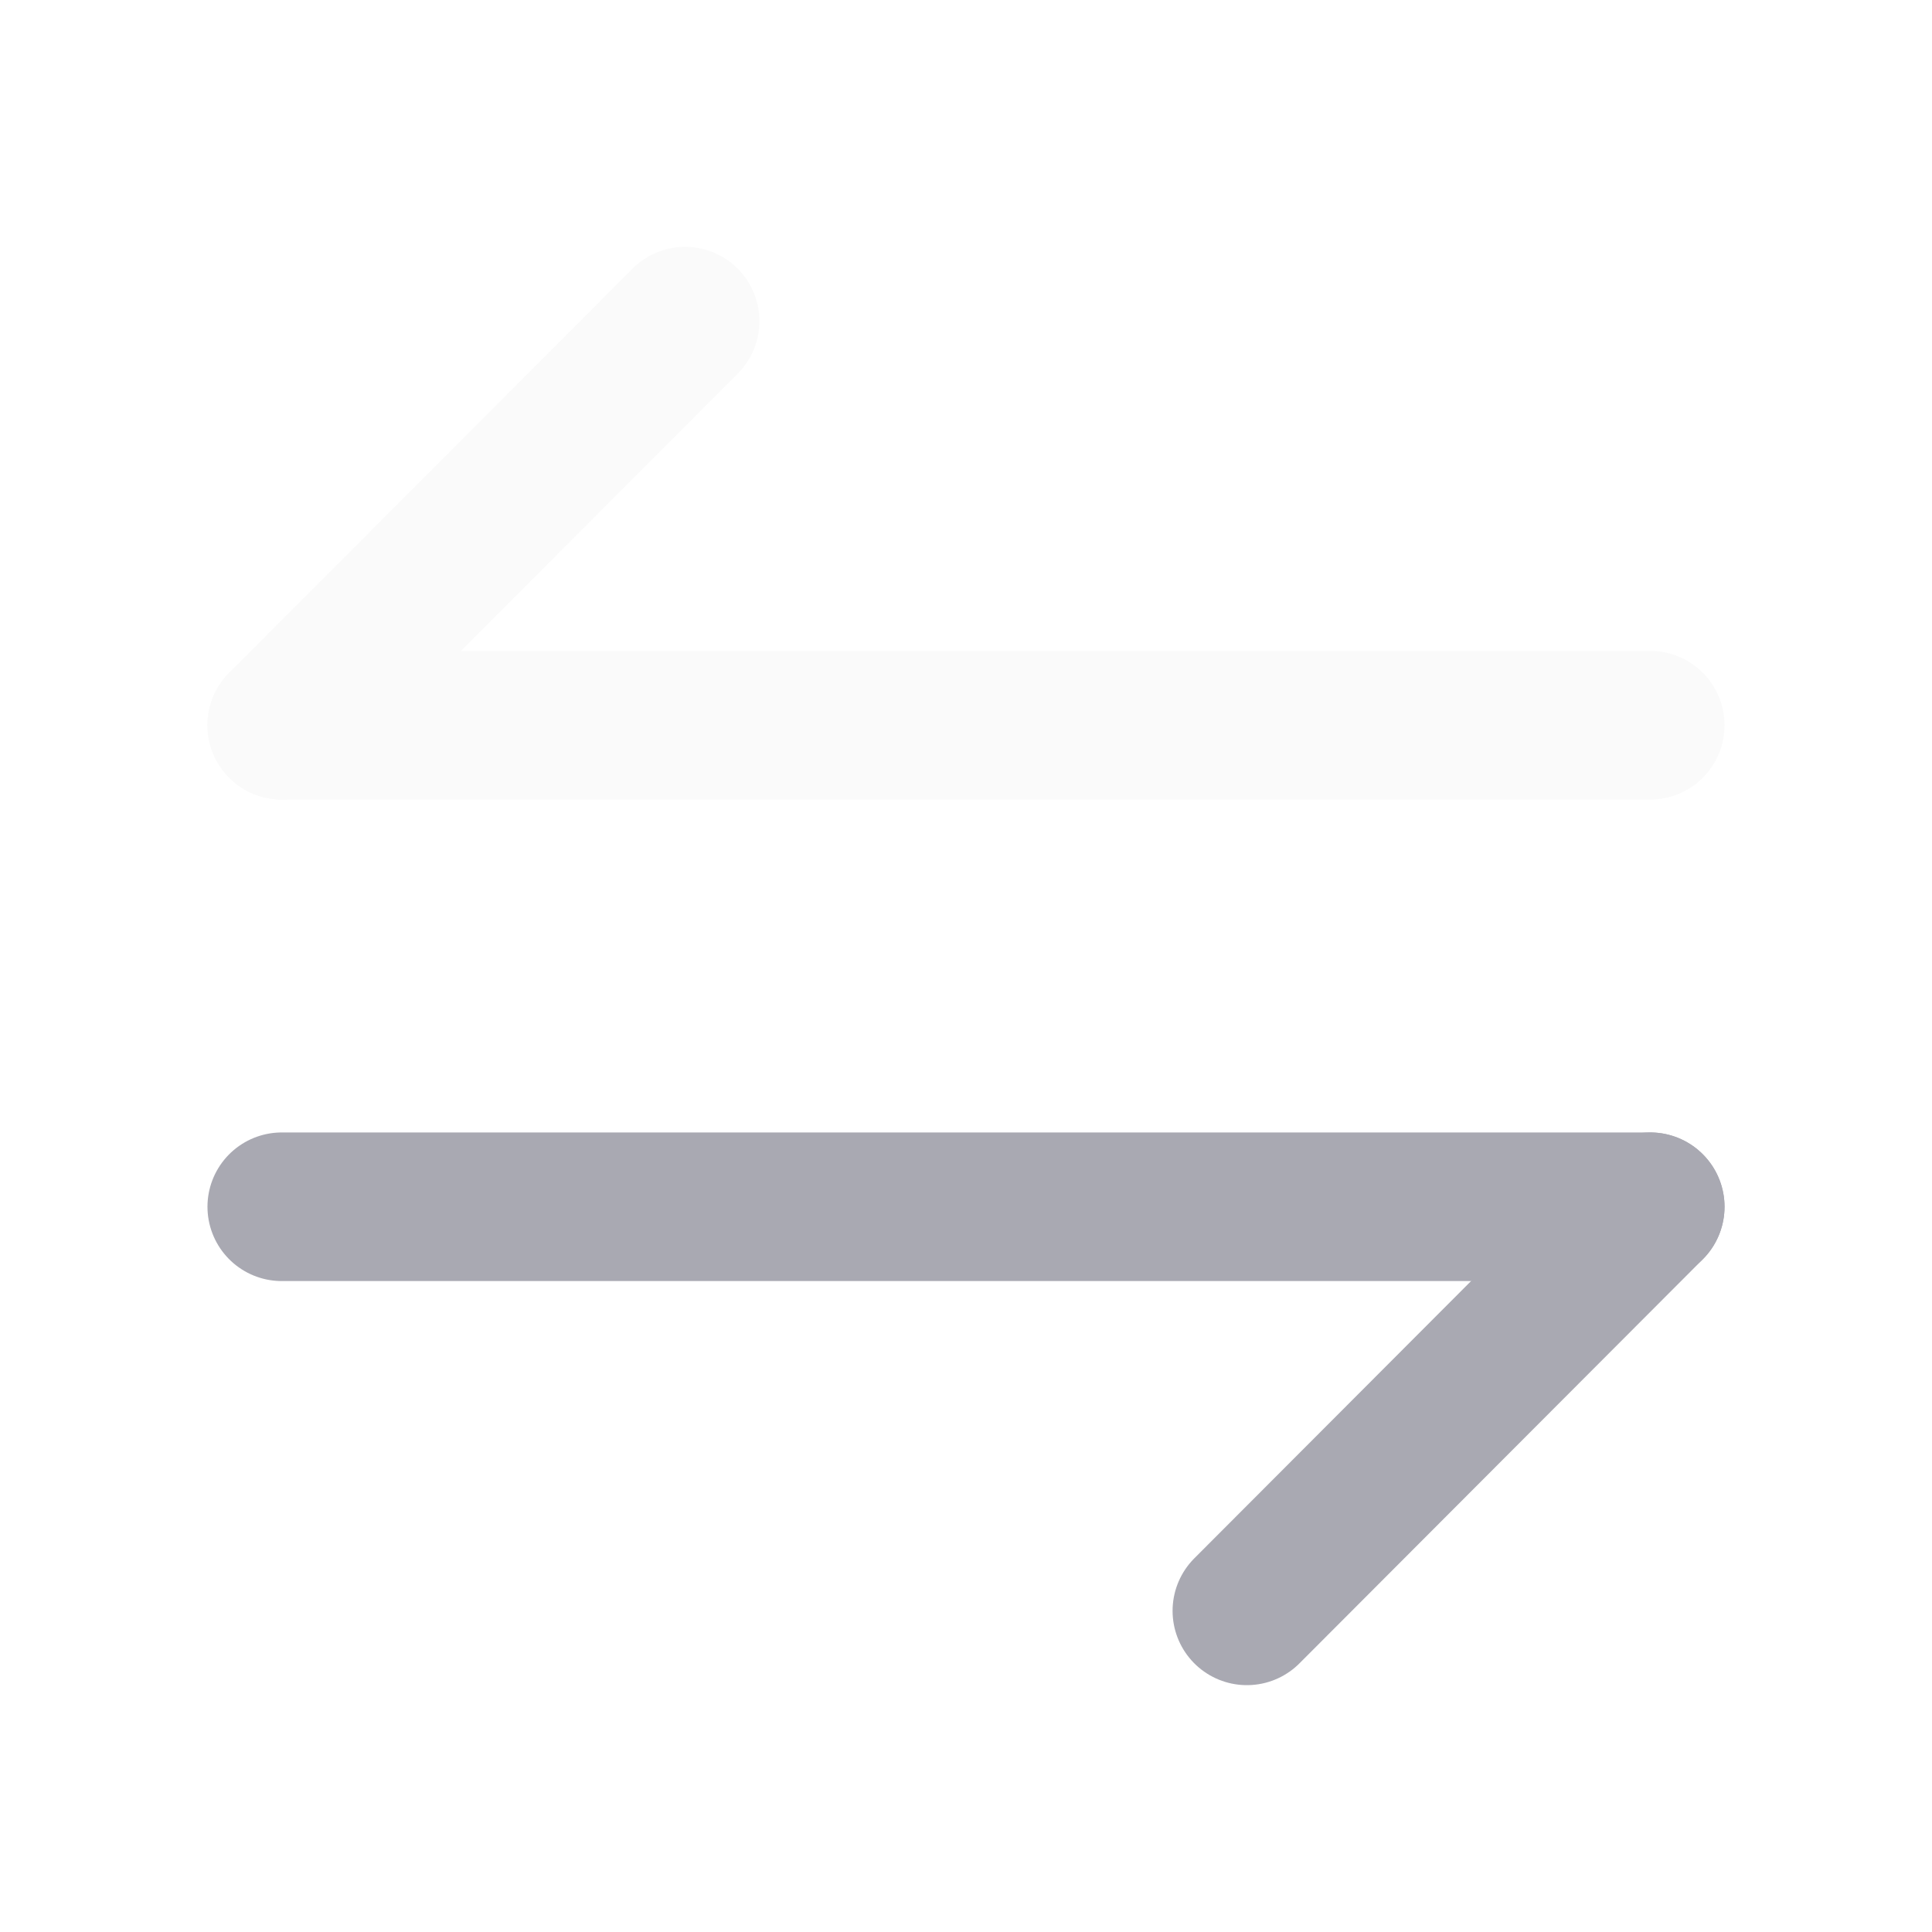
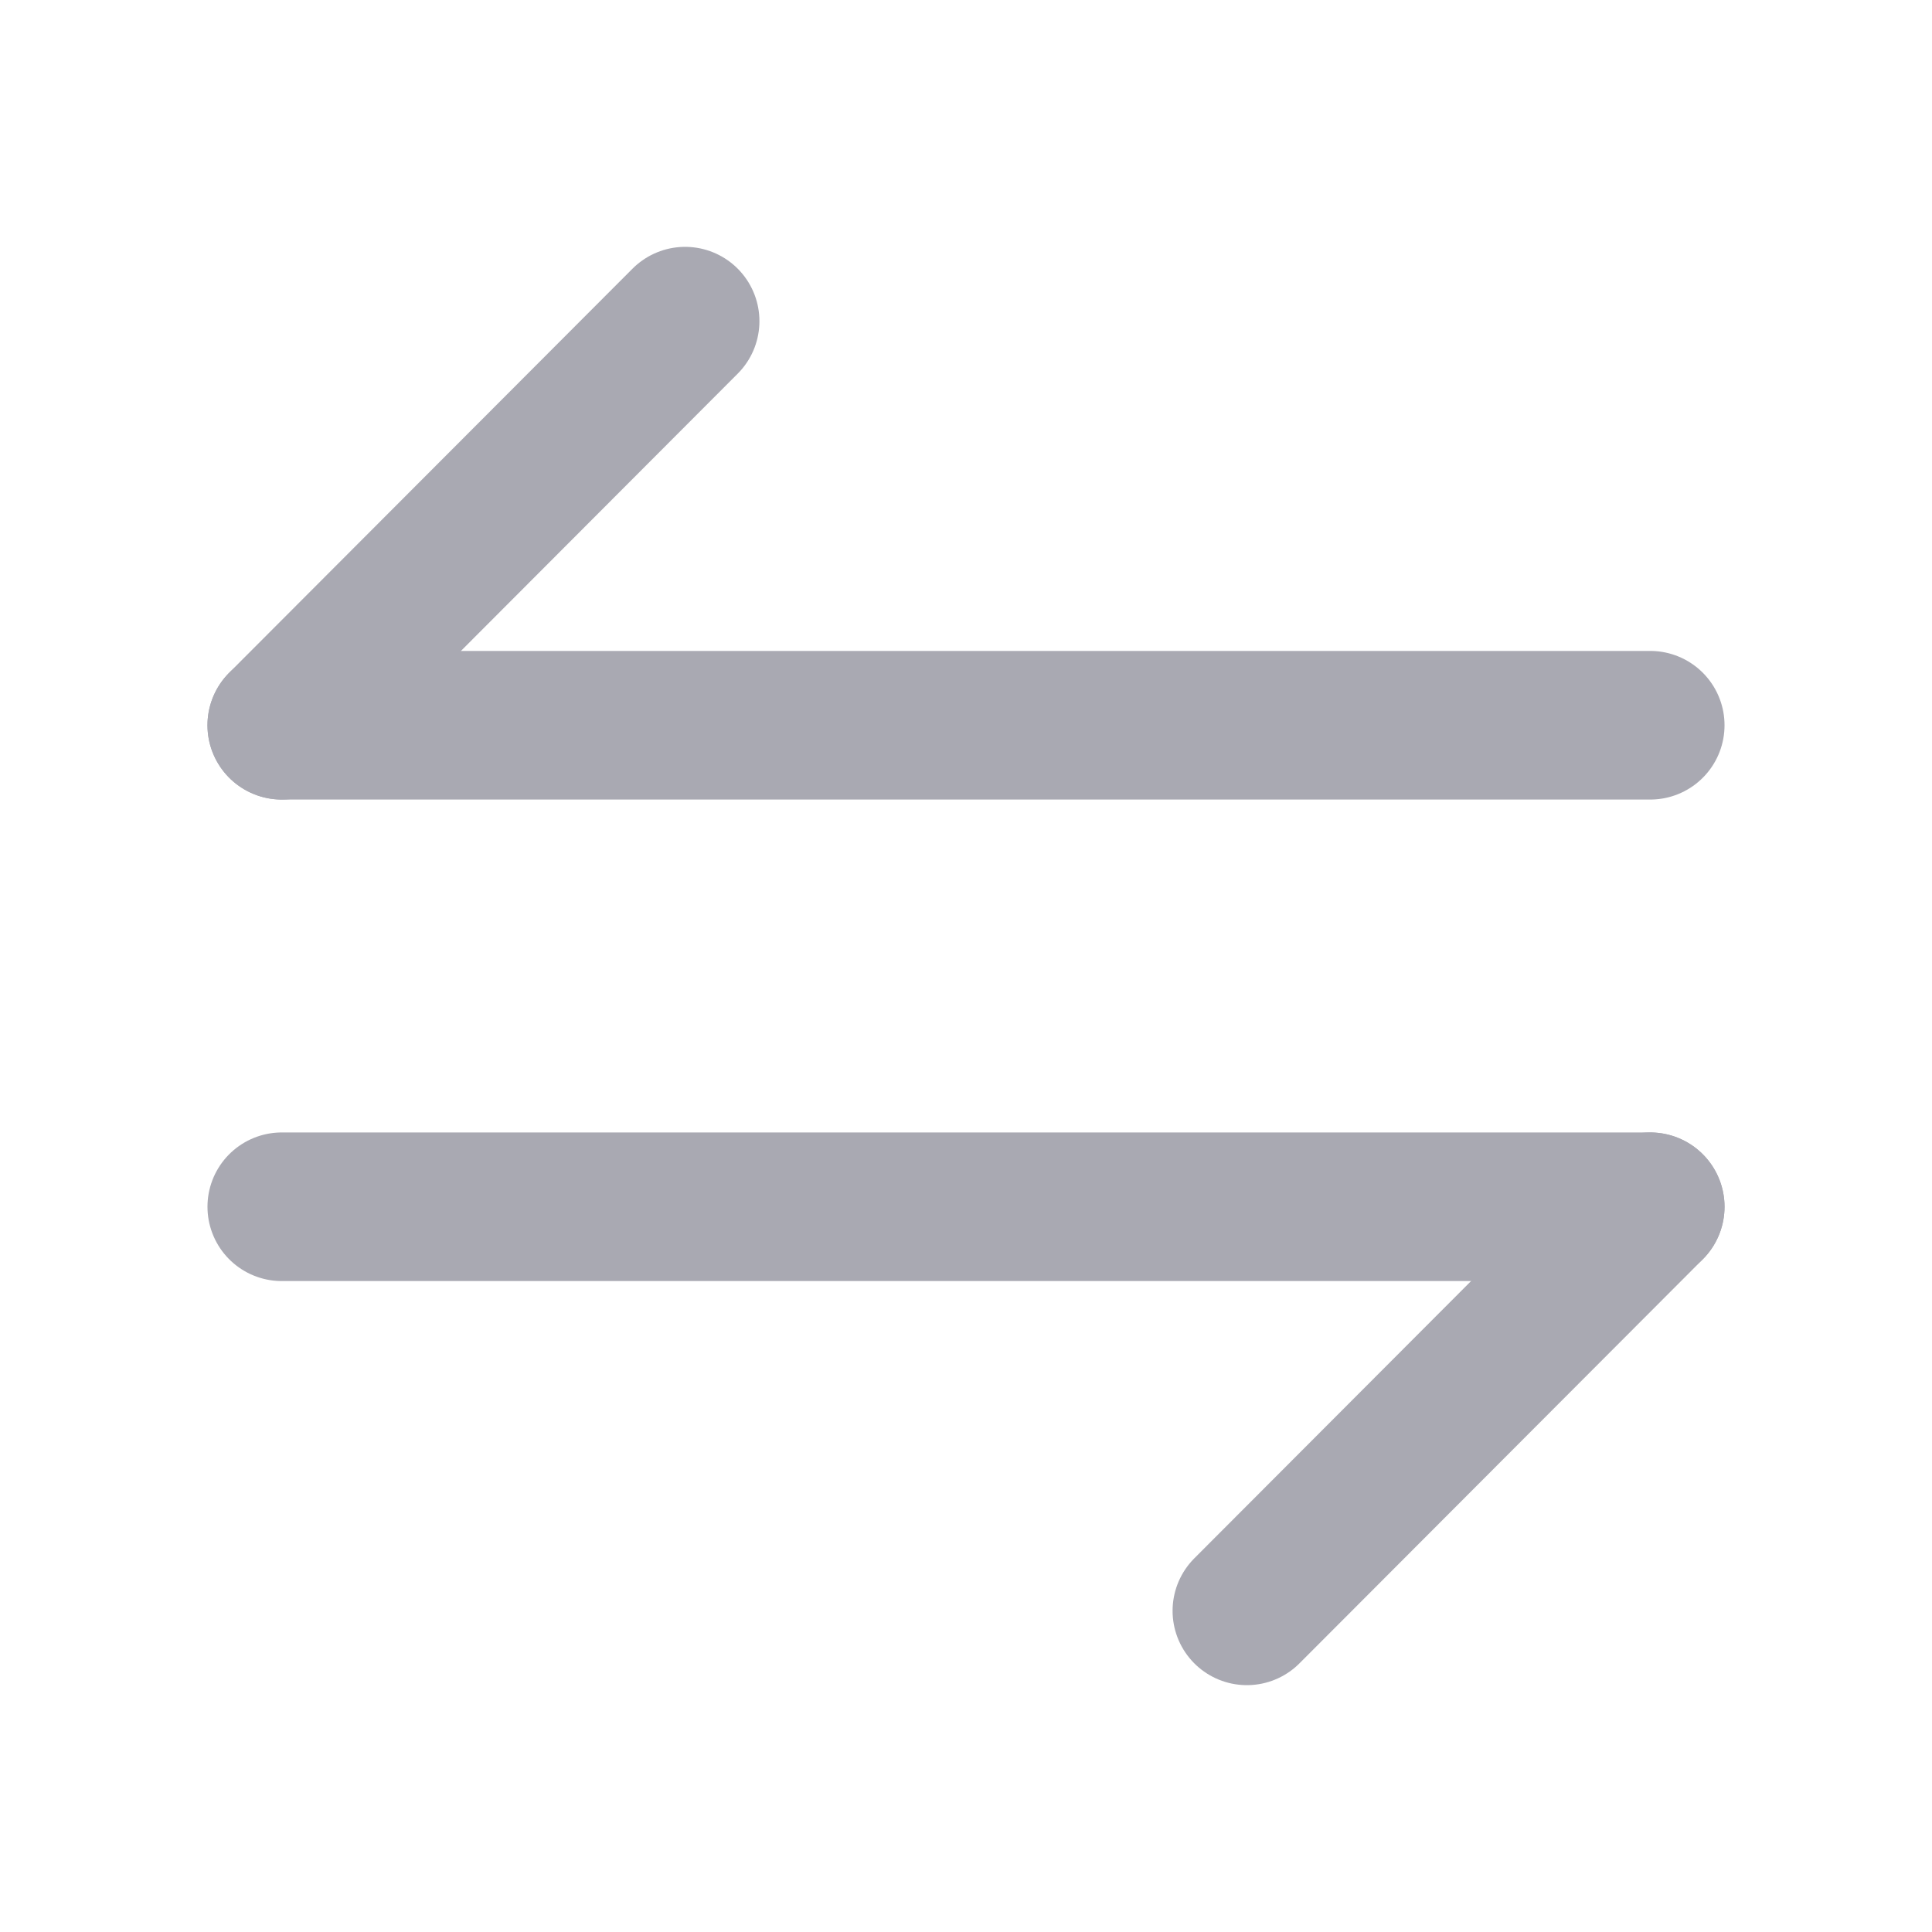
<svg xmlns="http://www.w3.org/2000/svg" width="13" height="13" viewBox="0 0 13 13" fill="none">
-   <path d="M1.896 4.88L4.61 2.161" stroke="#FAFAFA" stroke-miterlimit="10" stroke-linecap="round" stroke-linejoin="round" />
-   <path d="M11.104 4.88L1.896 4.88" stroke="#FAFAFA" stroke-miterlimit="10" stroke-linecap="round" stroke-linejoin="round" />
+   <path d="M1.896 4.88L4.61 2.161" stroke="#A9A9B2" stroke-miterlimit="10" stroke-linecap="round" stroke-linejoin="round" />
+   <path d="M11.104 4.88L1.896 4.88" stroke="#A9A9B2" stroke-miterlimit="10" stroke-linecap="round" stroke-linejoin="round" />
  <path d="M11.104 8.12L8.39 10.839" stroke="#A9A9B2" stroke-miterlimit="10" stroke-linecap="round" stroke-linejoin="round" />
  <path d="M1.896 8.12L11.104 8.12" stroke="#A9A9B2" stroke-miterlimit="10" stroke-linecap="round" stroke-linejoin="round" />
</svg>
